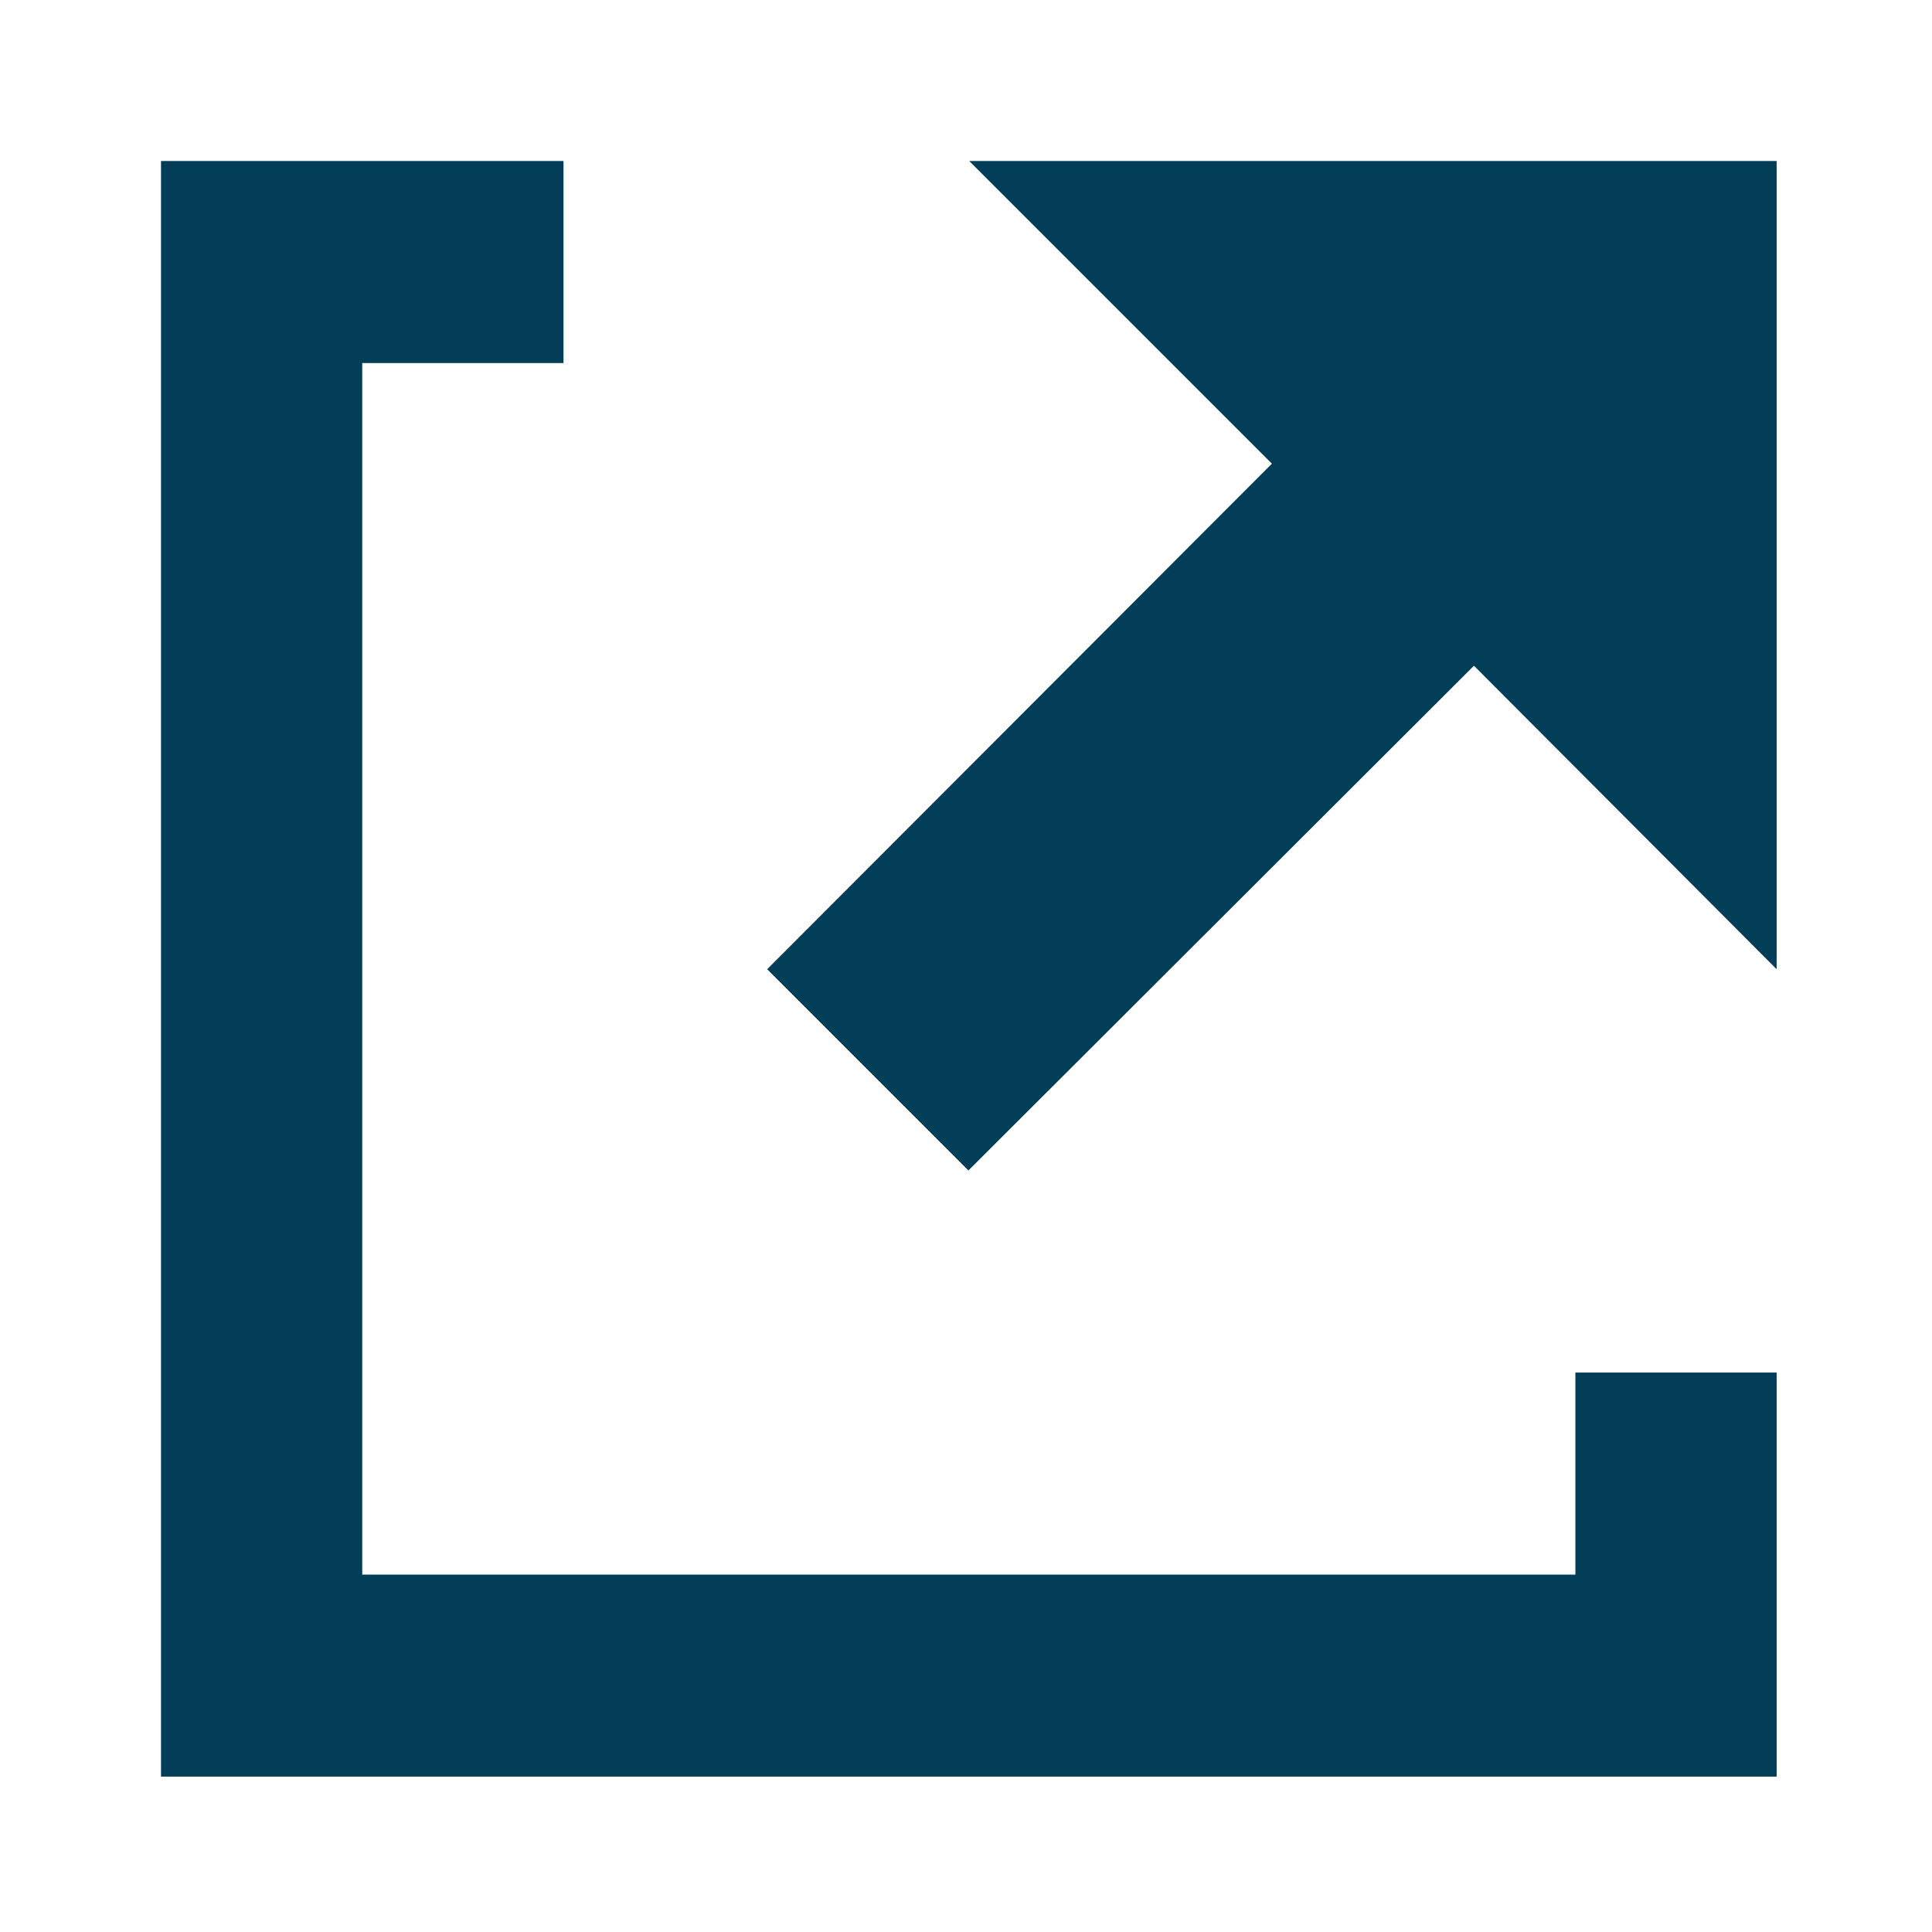
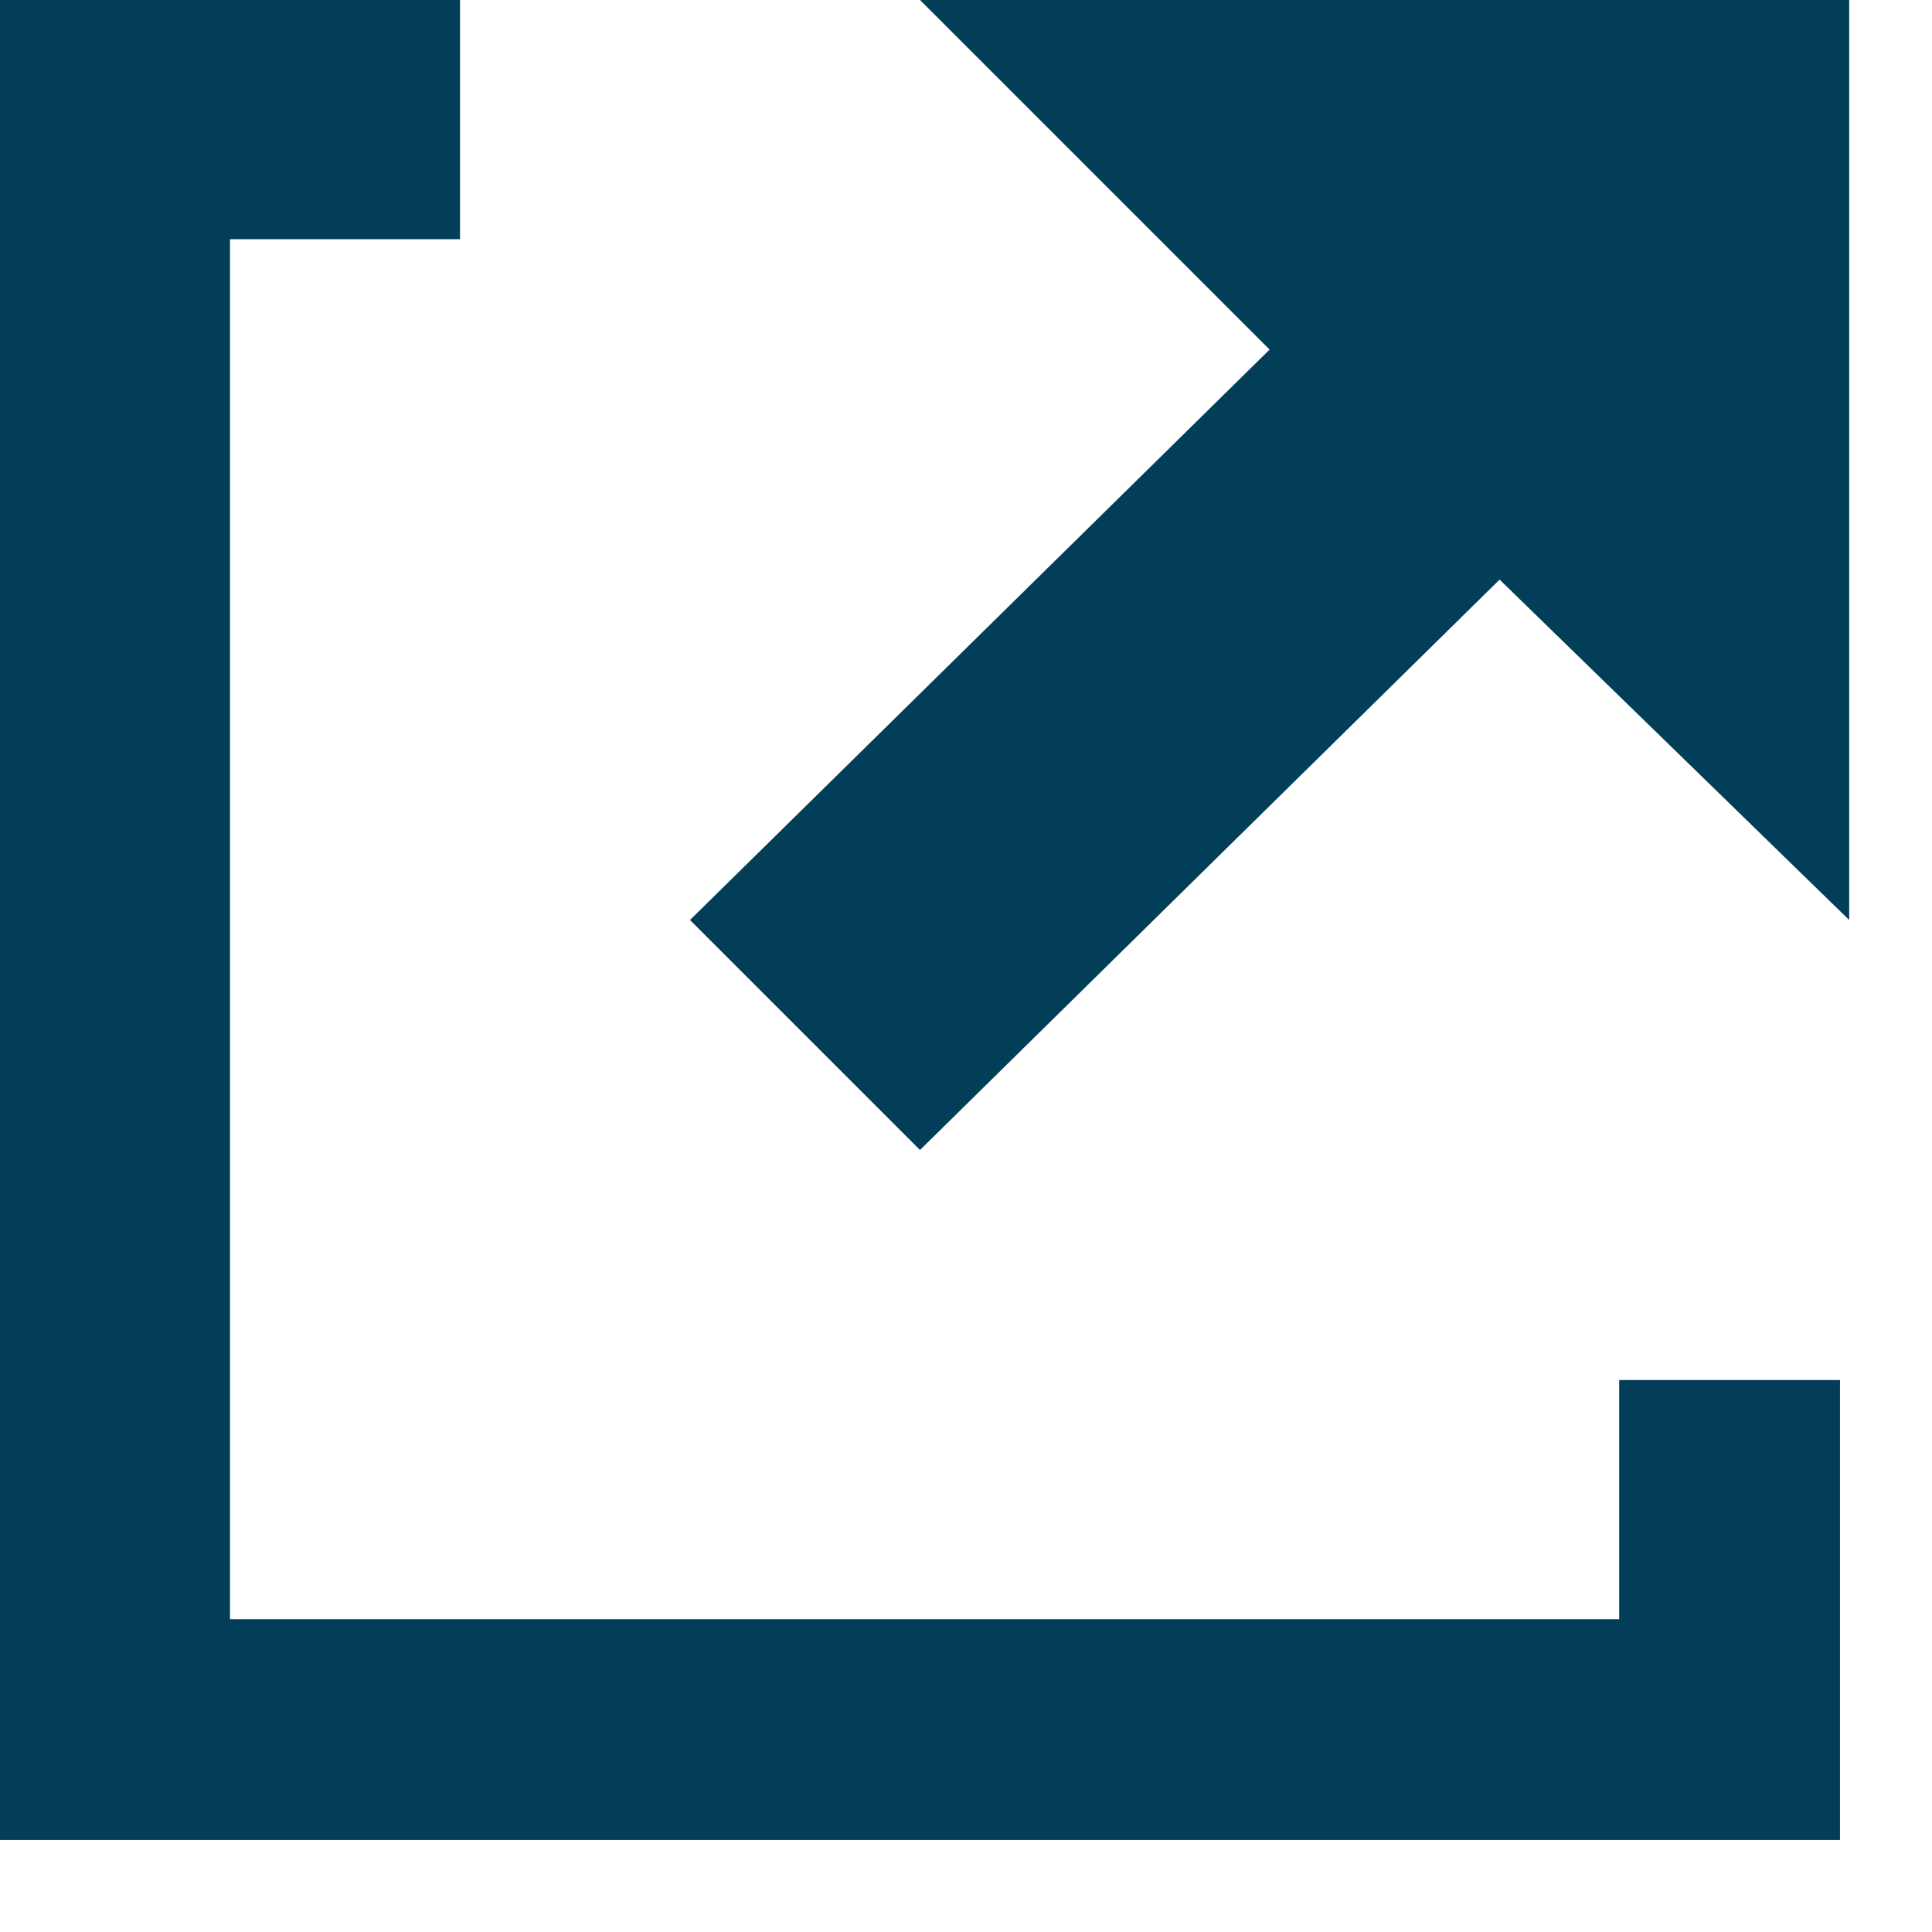
- <svg xmlns="http://www.w3.org/2000/svg" width="24" height="24">
-   <path d="M2 2v20.07h20.07v-5.02h-2.5v2.51H4.5V4.51H7V2H2zm10.04 0l3.76 3.76-6.27 6.28 2.5 2.5 6.28-6.27 3.76 3.77V2H12.04z" fill="#033E58" fill-rule="nonzero" />
+ <svg xmlns="http://www.w3.org/2000/svg" viewBox="0 0 21 21">
+   <path d="M0 0v20h20v-5h-2.4v2.6H2.5v-15H5V0H0zm10 0l3.8 3.8L7.5 10l2.5 2.5 6.3-6.2 3.8 3.7V0H10z" fill="#033E58" fill-rule="nonzero" />
</svg>
